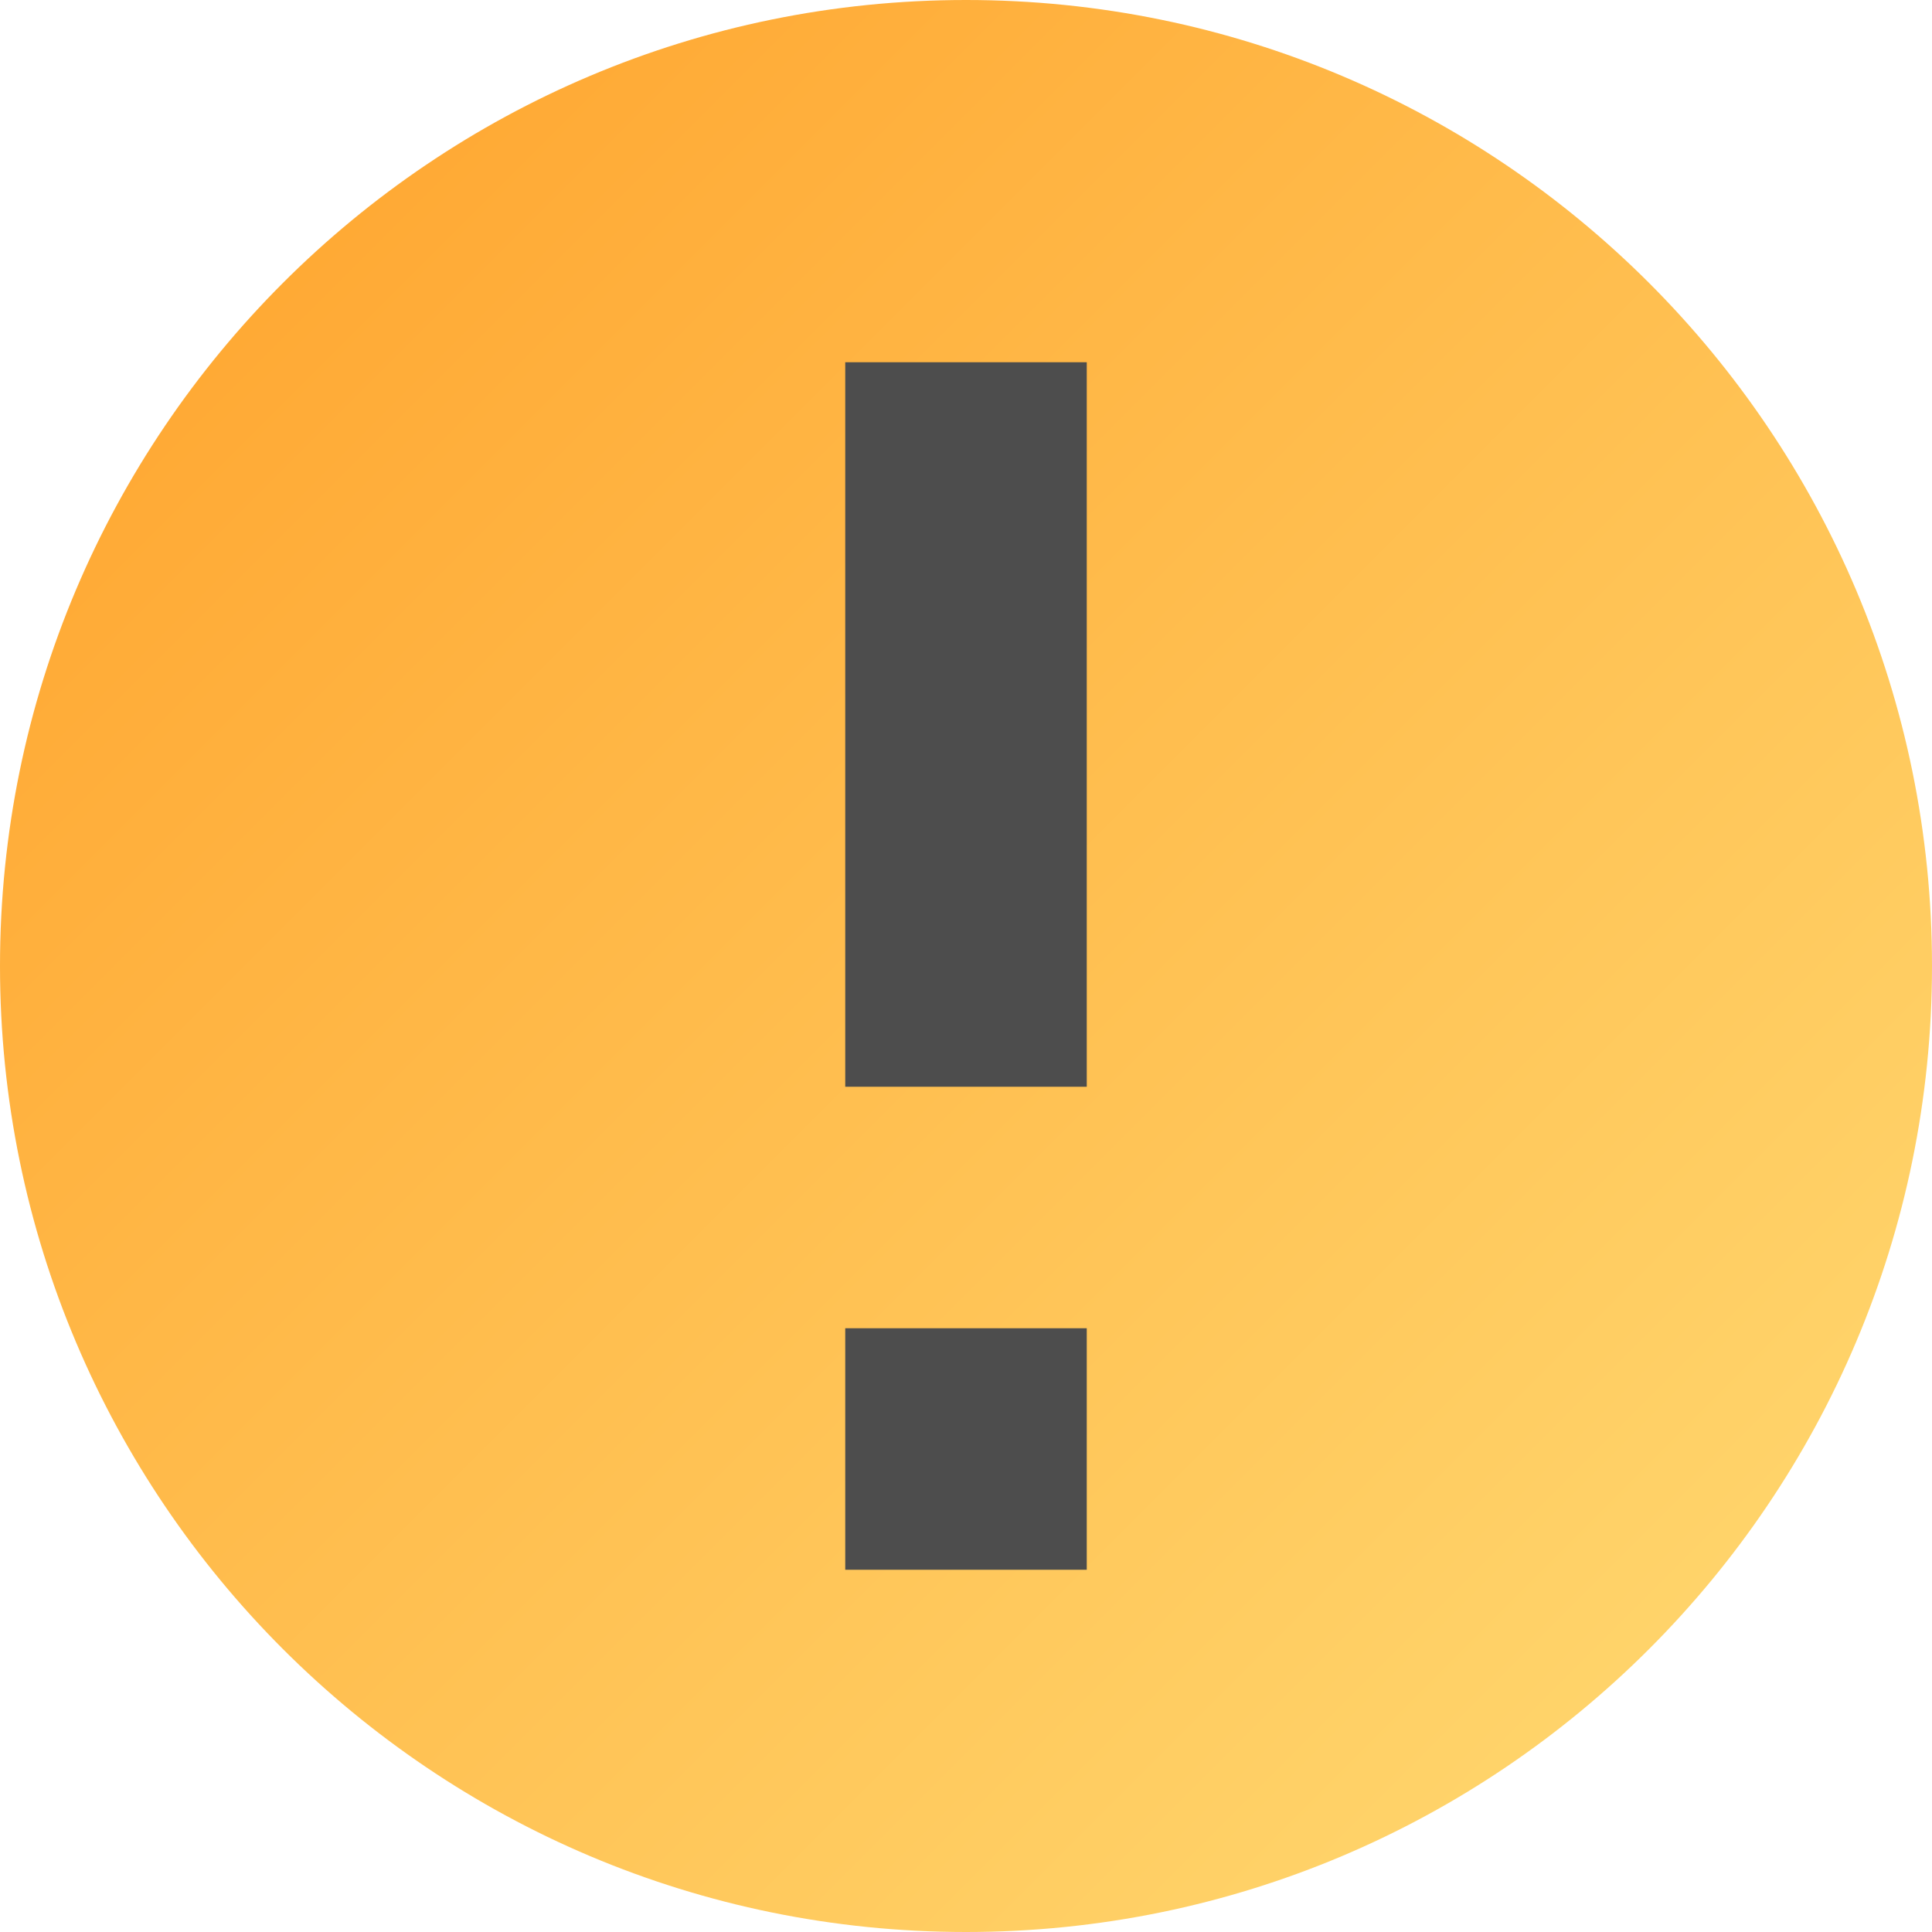
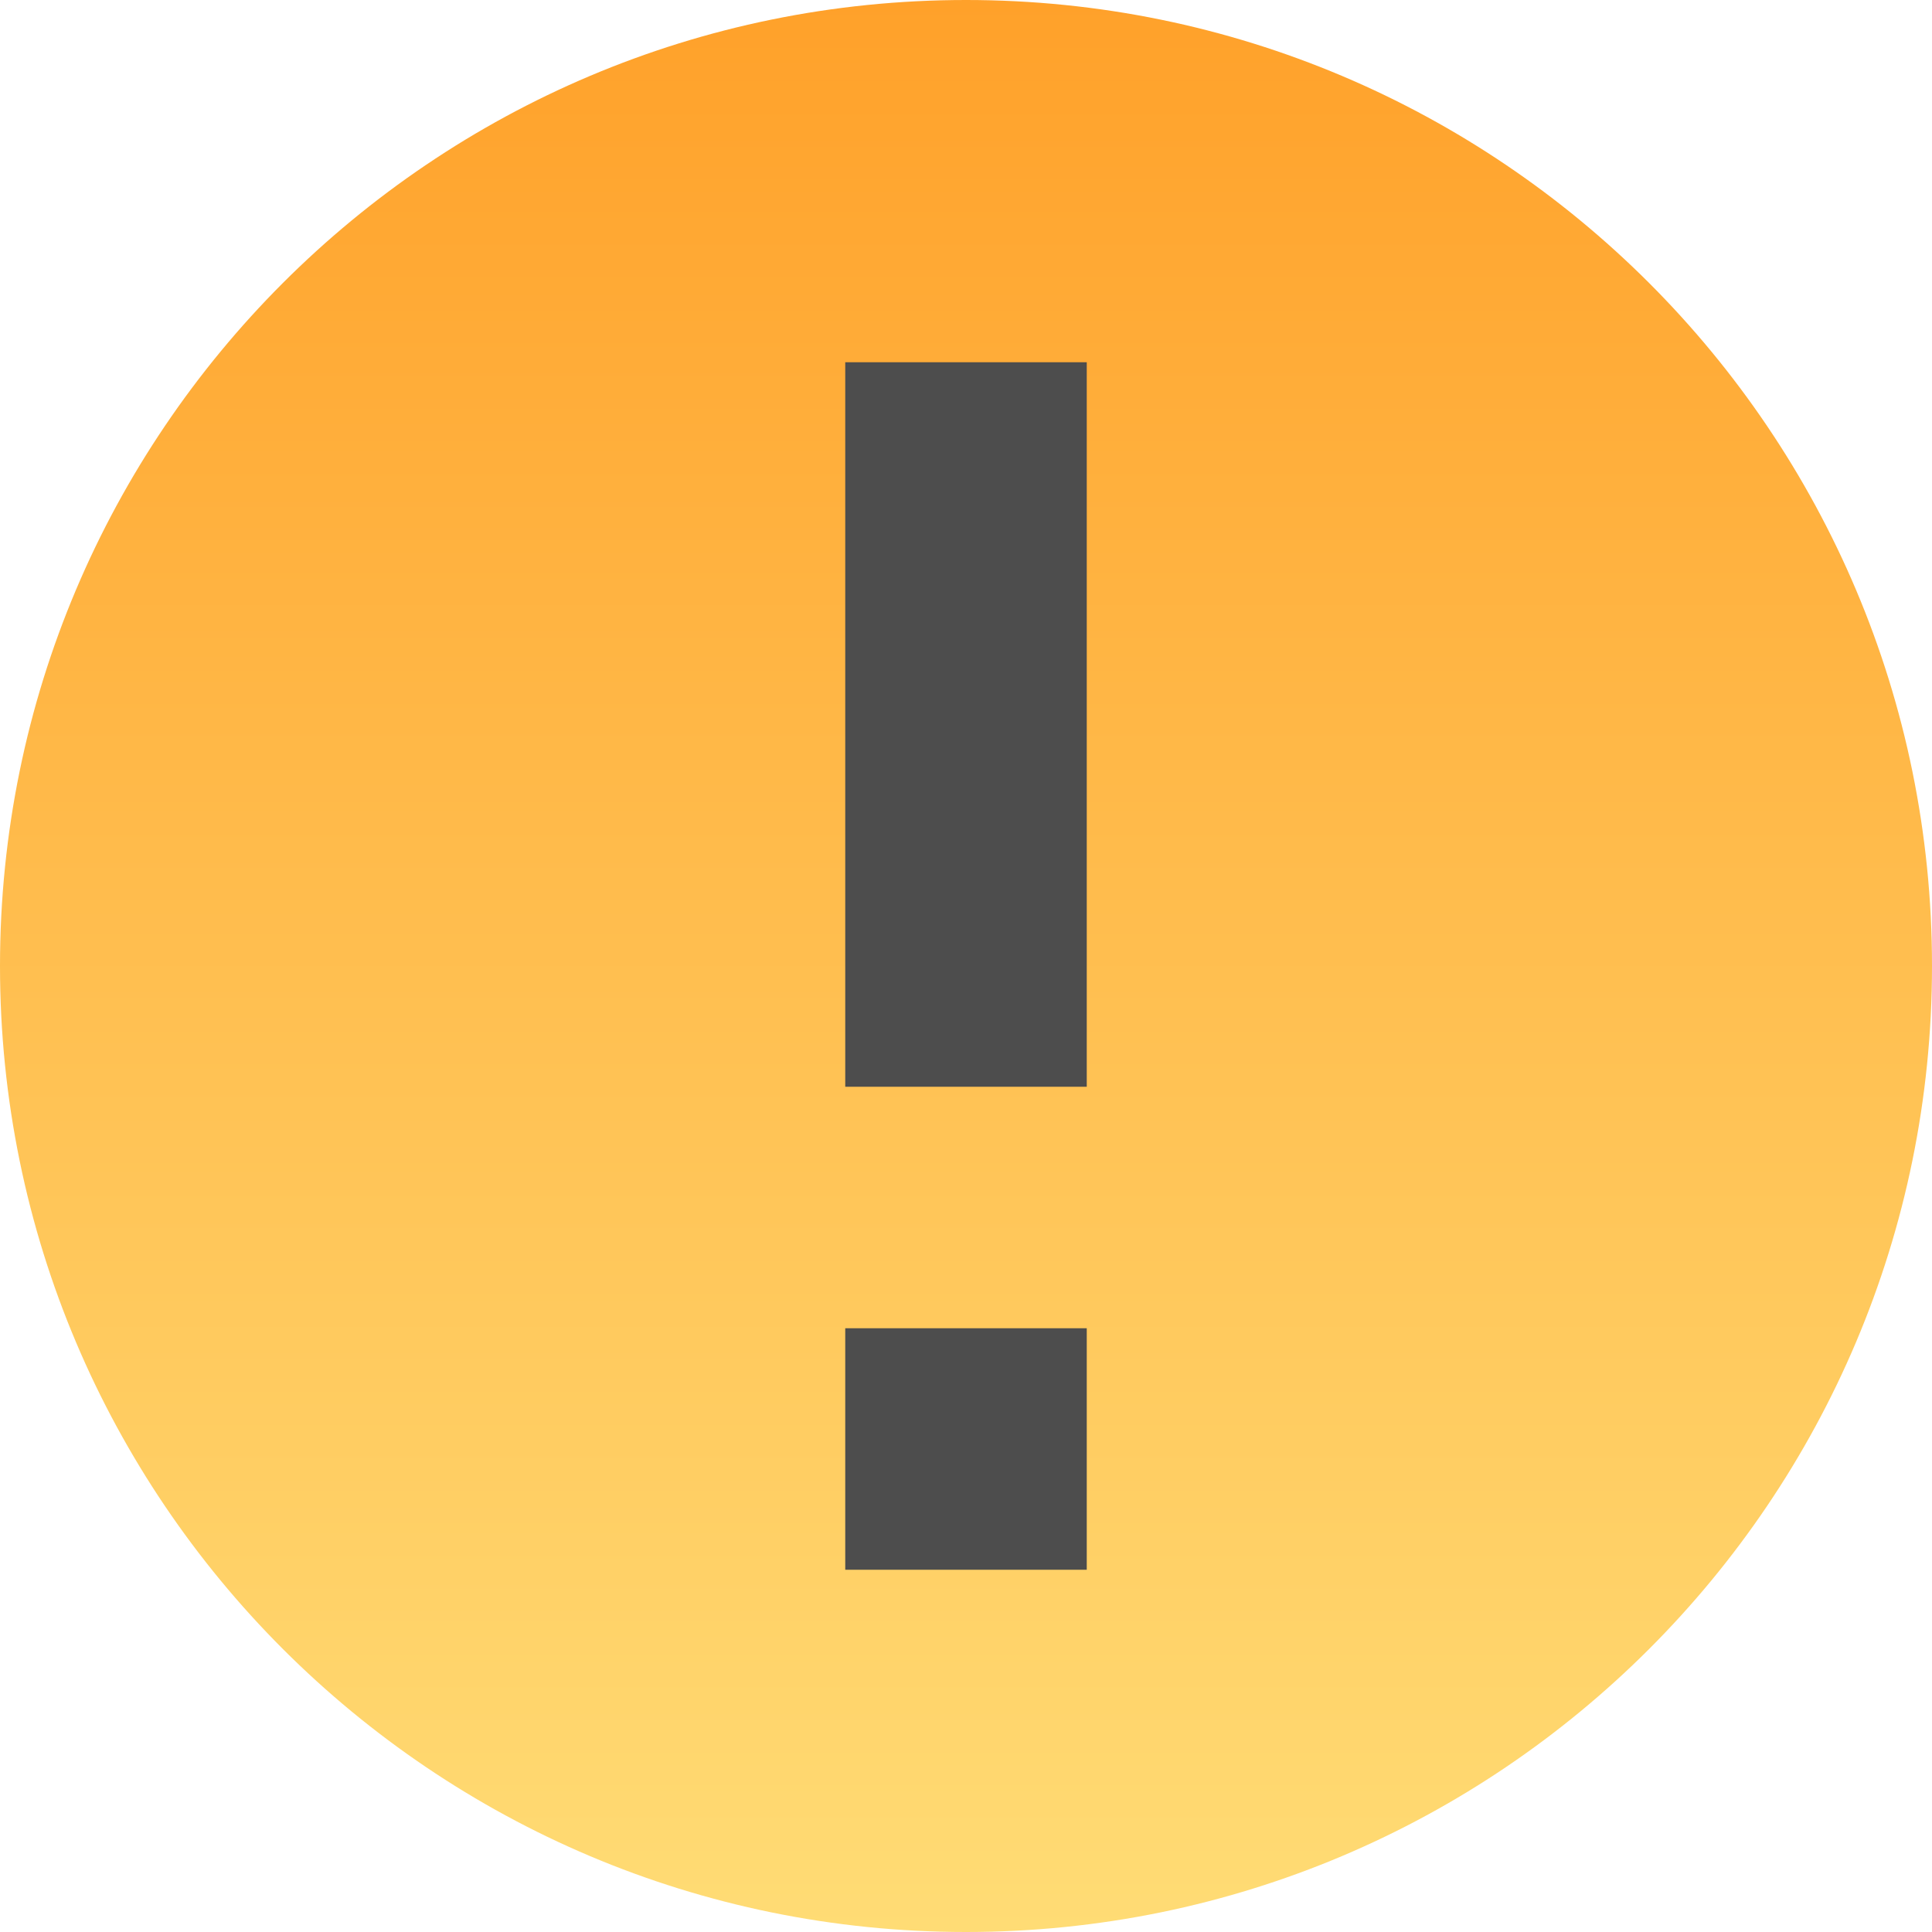
<svg xmlns="http://www.w3.org/2000/svg" xmlns:xlink="http://www.w3.org/1999/xlink" width="16" height="16" viewBox="0 0 16 16" version="1.1" id="svg5">
  <defs id="defs2">
-     <linearGradient xlink:href="#linearGradient986" id="linearGradient3597" x1="0" y1="0" x2="16" y2="16" gradientUnits="userSpaceOnUse" />
+     <linearGradient xlink:href="#linearGradient986" id="linearGradient3597" x1="8" y1="0" x2="8" y2="16" gradientUnits="userSpaceOnUse" />
    <linearGradient id="linearGradient986">
      <stop style="stop-color:#ffa12a;stop-opacity:1;" offset="0" id="stop982" />
      <stop style="stop-color:#ffdc75;stop-opacity:1;" offset="1" id="stop984" />
    </linearGradient>
  </defs>
  <circle style="opacity:1;fill:url(#linearGradient3597);stroke-width:3;stroke-linecap:round;stroke-linejoin:round;fill-opacity:1" id="path3203" r="8" cy="8" cx="8" />
  <path id="path1151" style="fill:#4d4d4d;fill-opacity:1;stroke-width:6;stroke-linecap:round;stroke-linejoin:round" d="m 7,13 v -2 h 2 v 2 z M 7,9 V 3 h 2 v 6 z" />
</svg>
